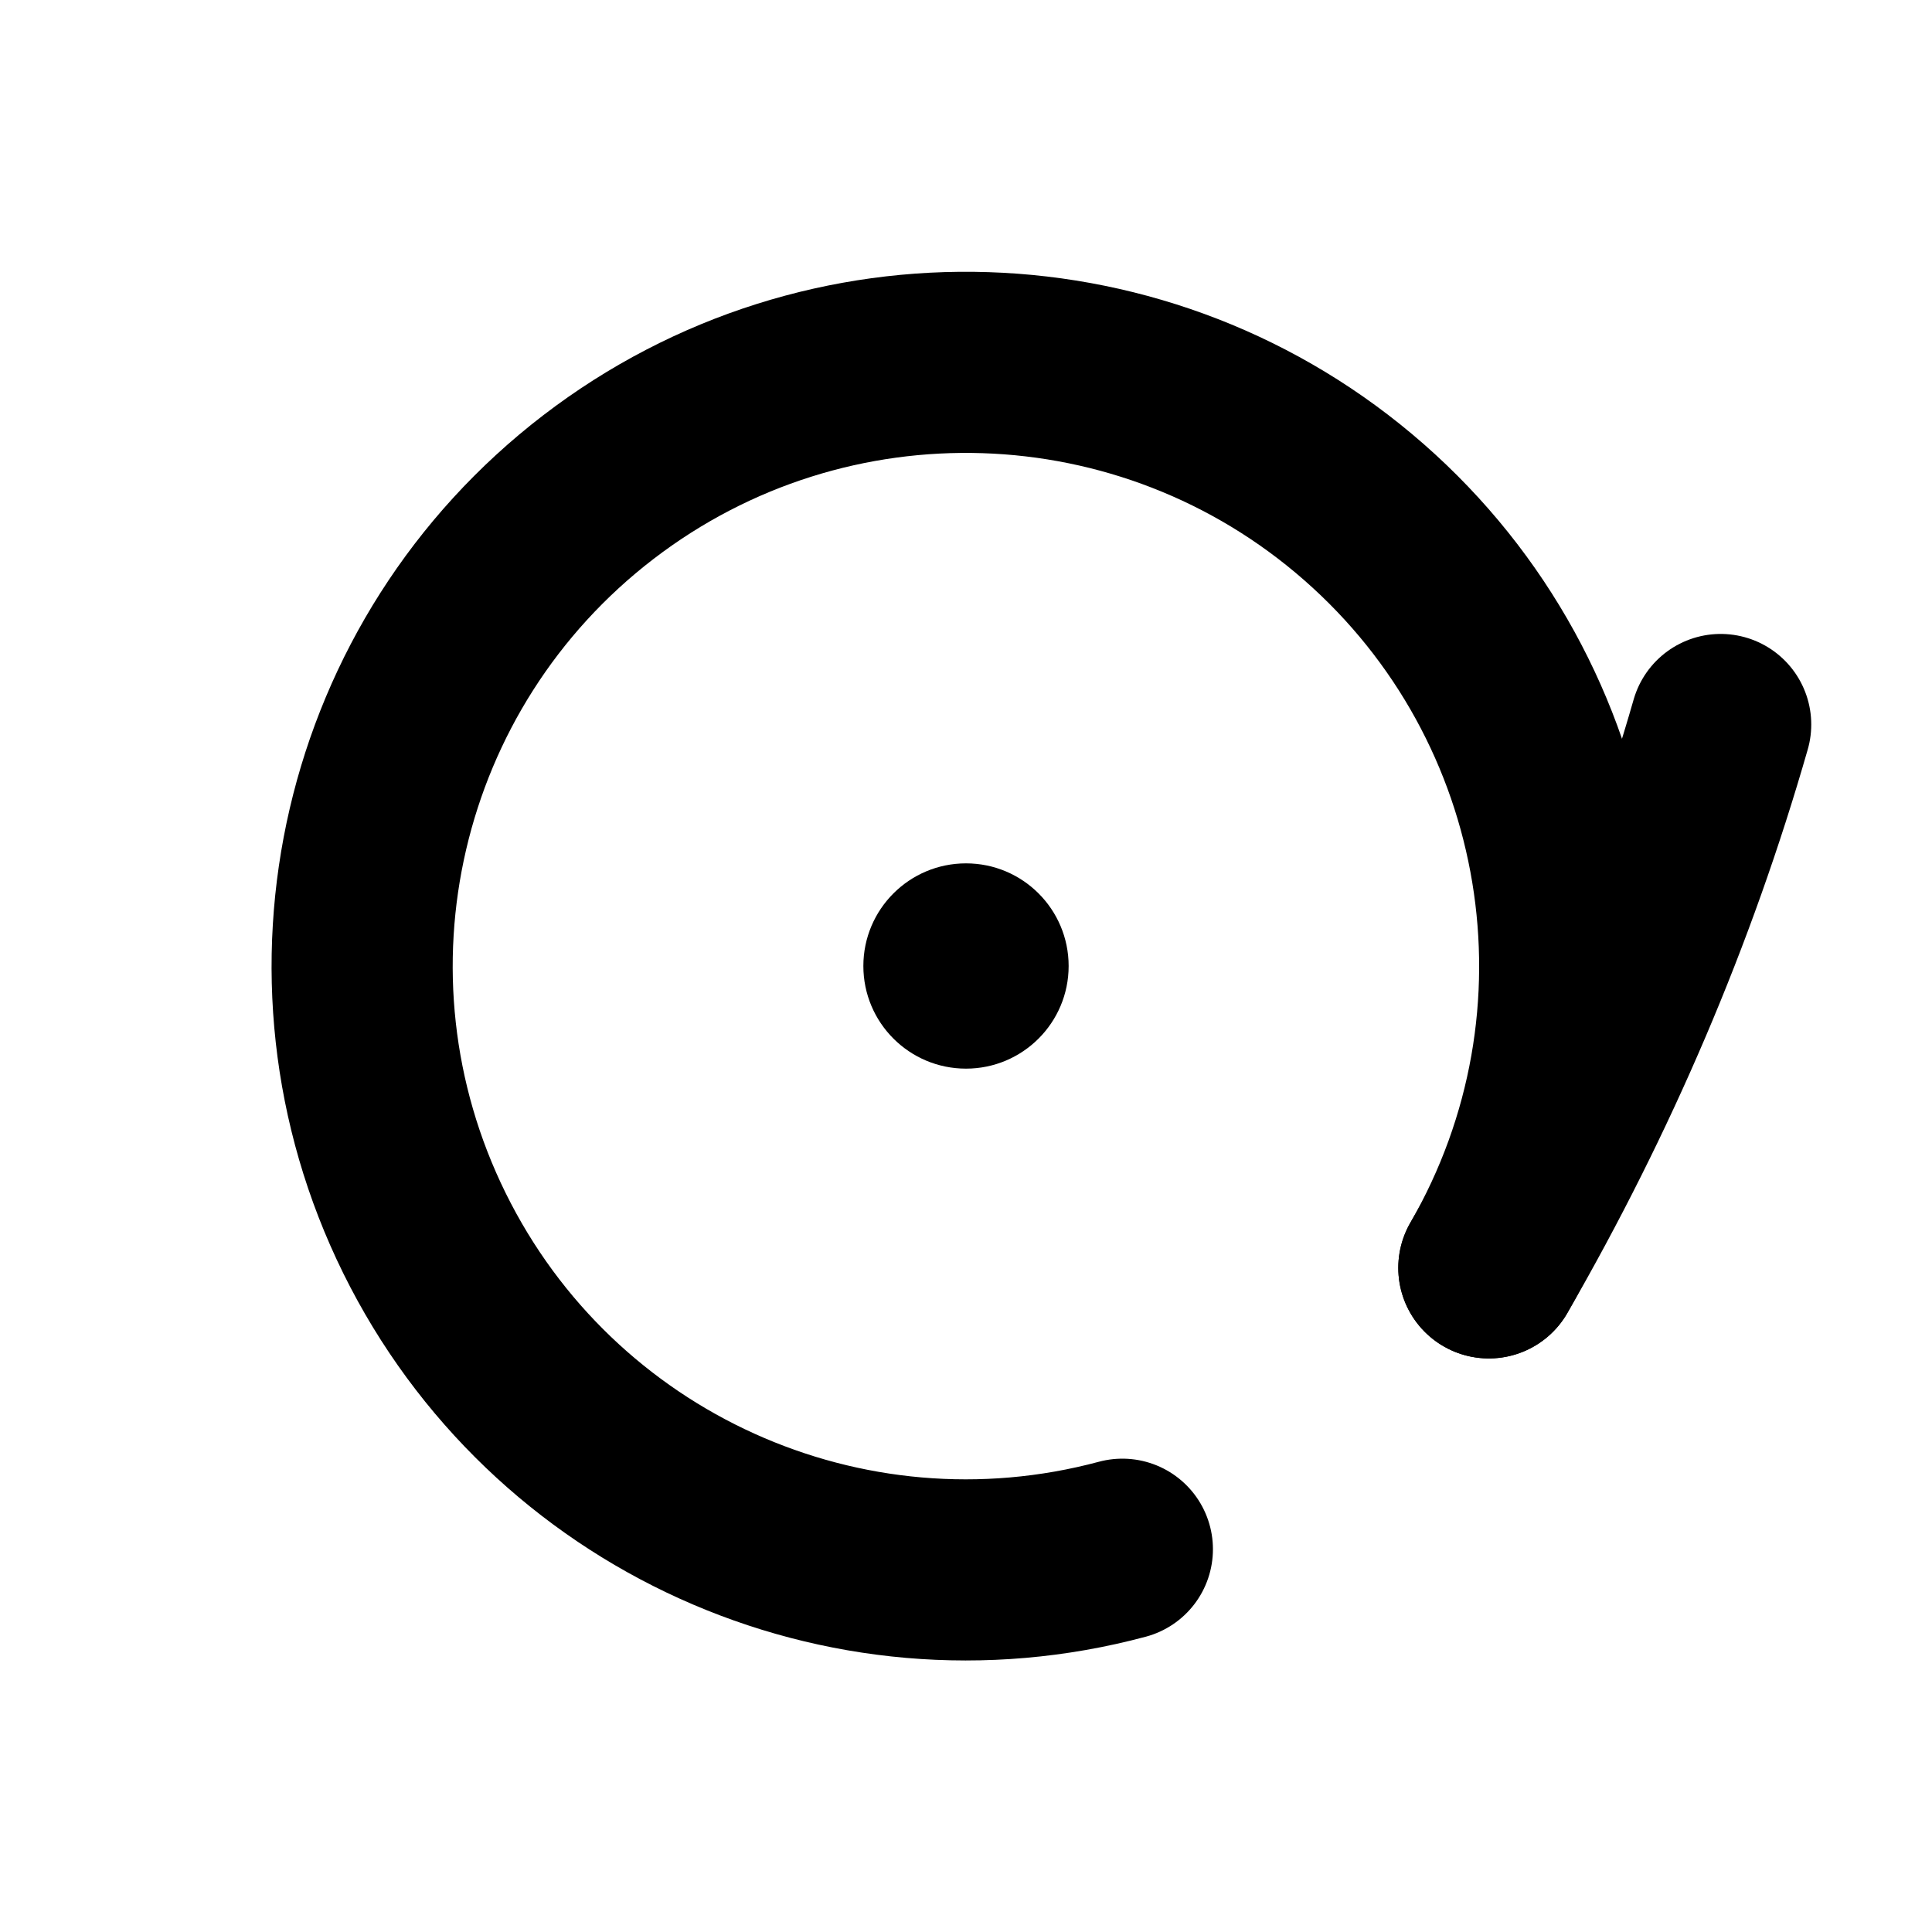
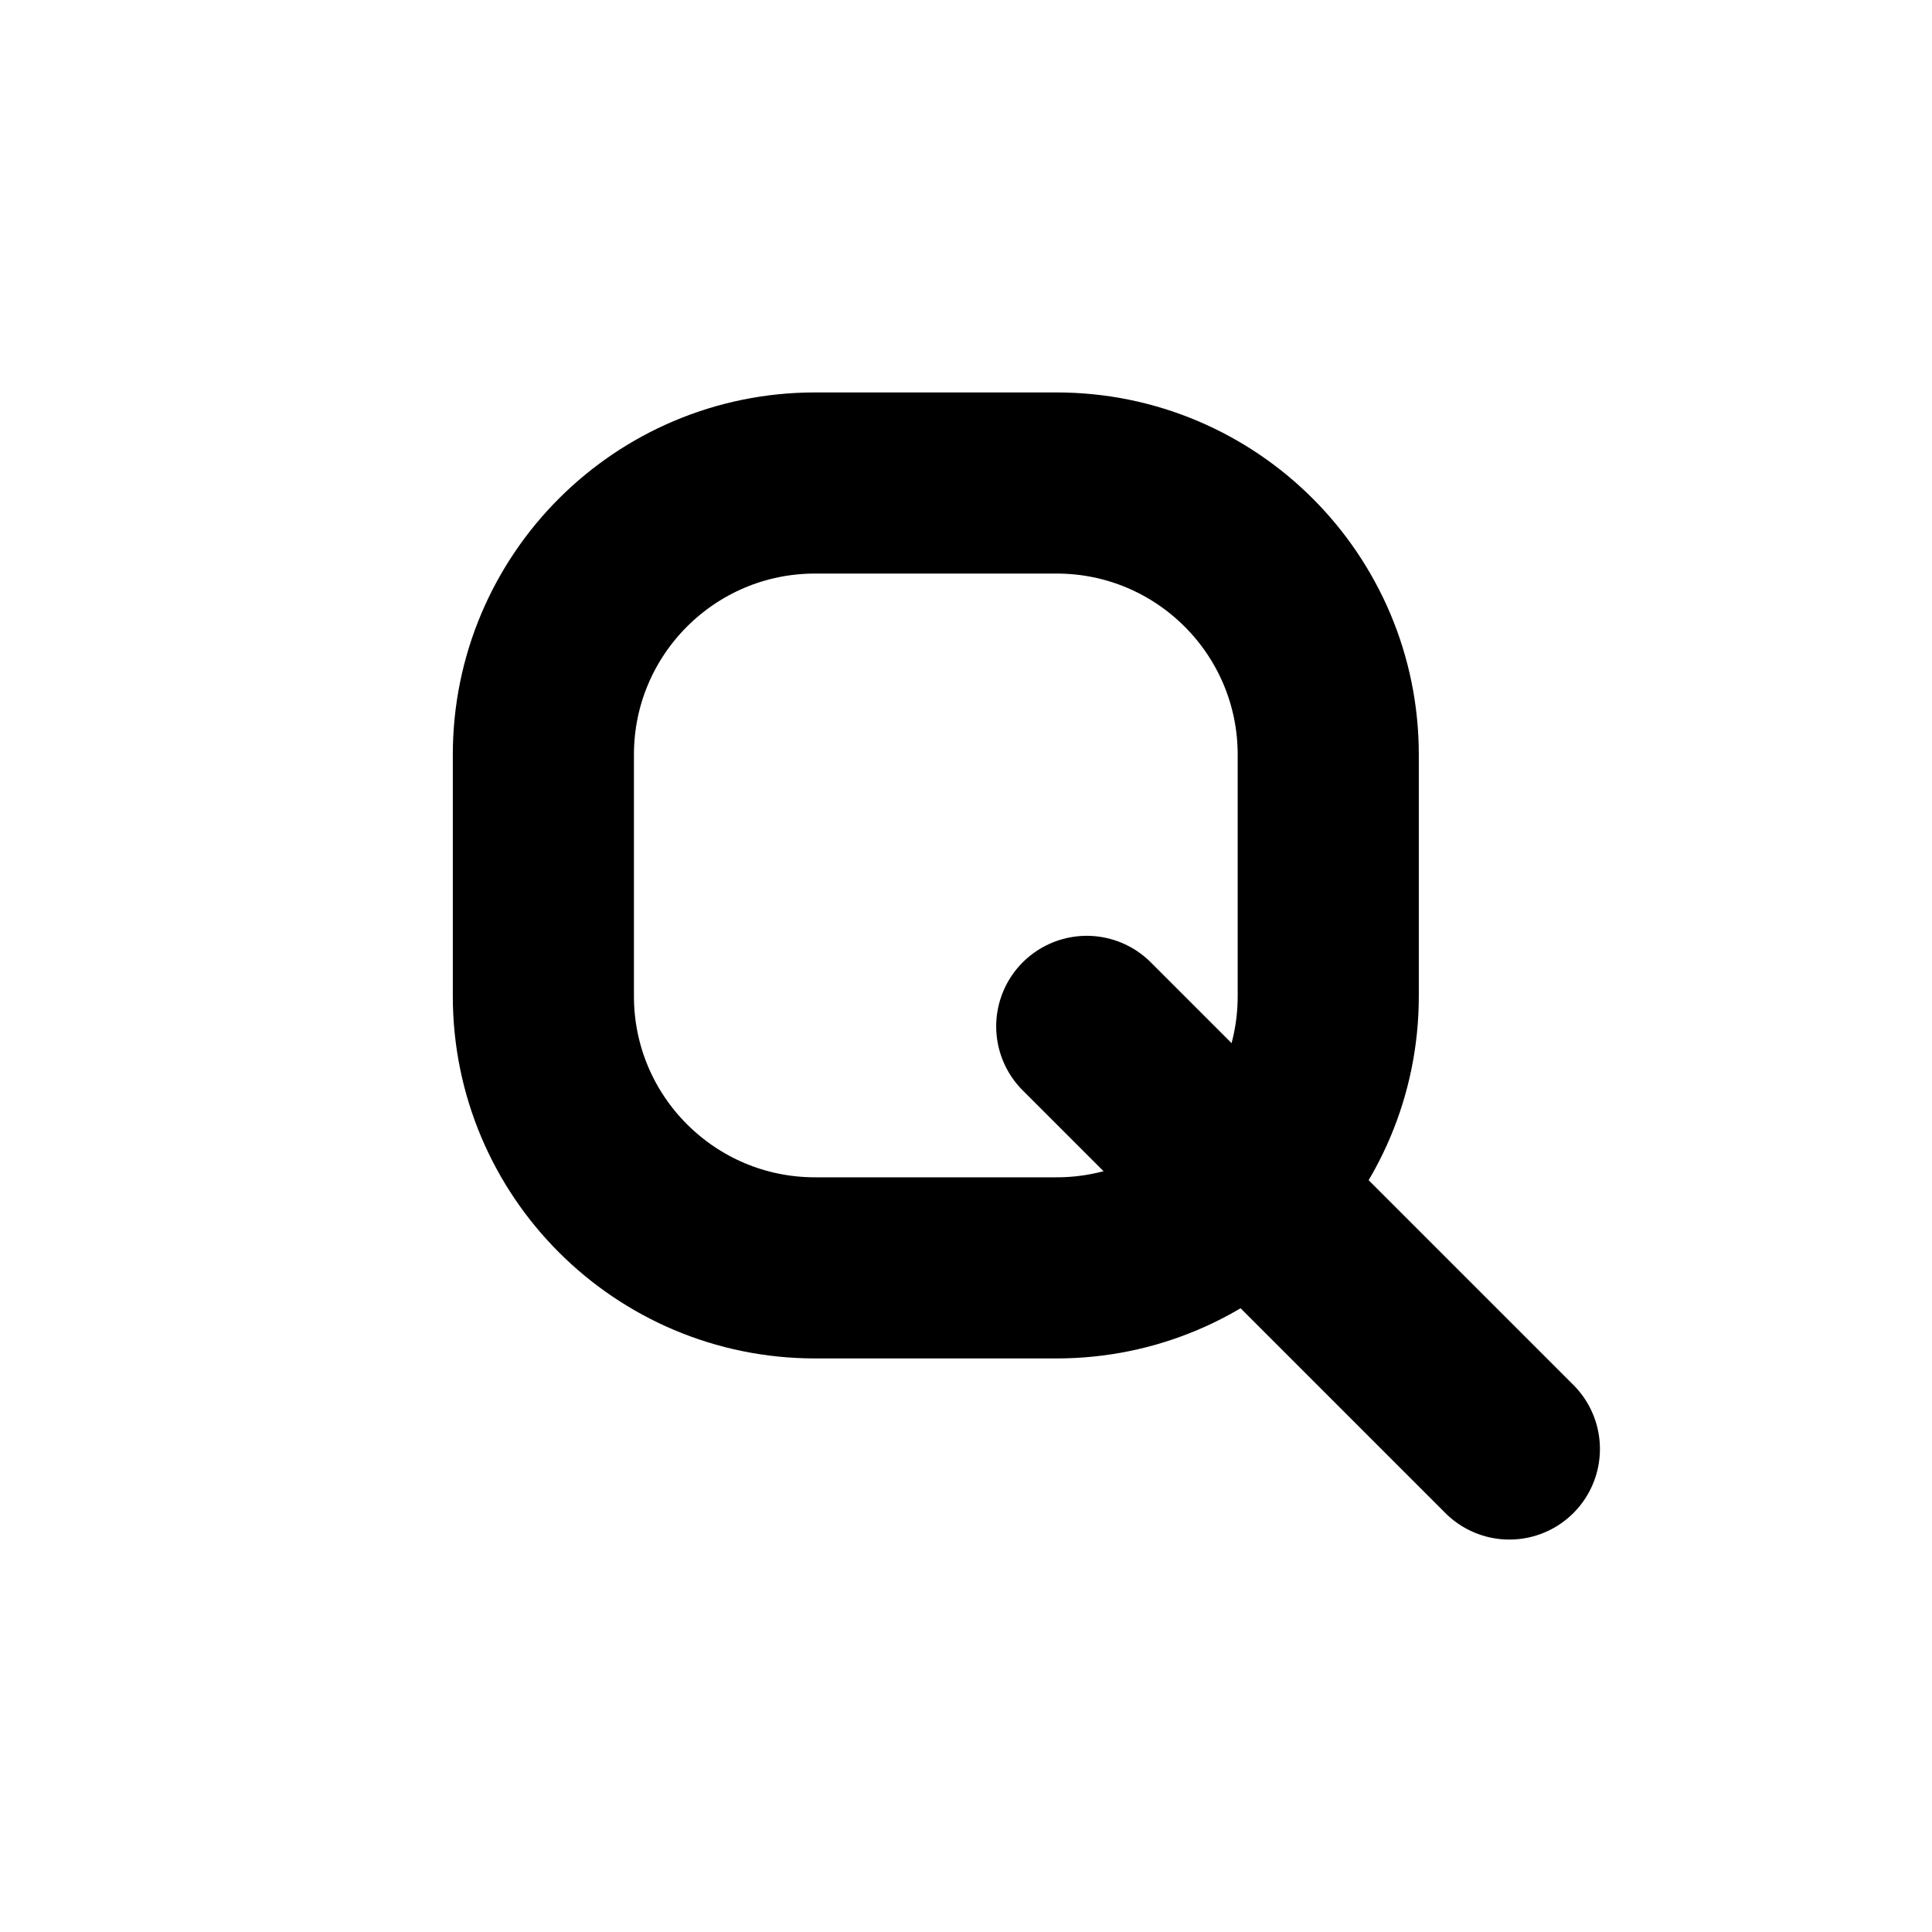
- <svg xmlns="http://www.w3.org/2000/svg" viewBox="0 0 64 64">
-   <path d="M 37.18 51.32 A 20 20 0 1 1 49.32 42" fill="none" stroke="#000000" stroke-width="6" stroke-linecap="round" />
-   <path d="M 49.32 42 Q 54.32 33.34 57 24" fill="none" stroke="#000000" stroke-width="6" stroke-linecap="round" />
-   <circle cx="32" cy="32" r="3.4" fill="#000000" />
+ <svg xmlns="http://www.w3.org/2000/svg" viewBox="0 0 32 32" fill="none">
+   <rect x="9" y="8" width="13" height="13" rx="4.5" stroke="#000000" stroke-width="3" />
+   <path d="M18 17 L25 24" stroke="#000000" stroke-width="3" stroke-linecap="round" />
</svg>
